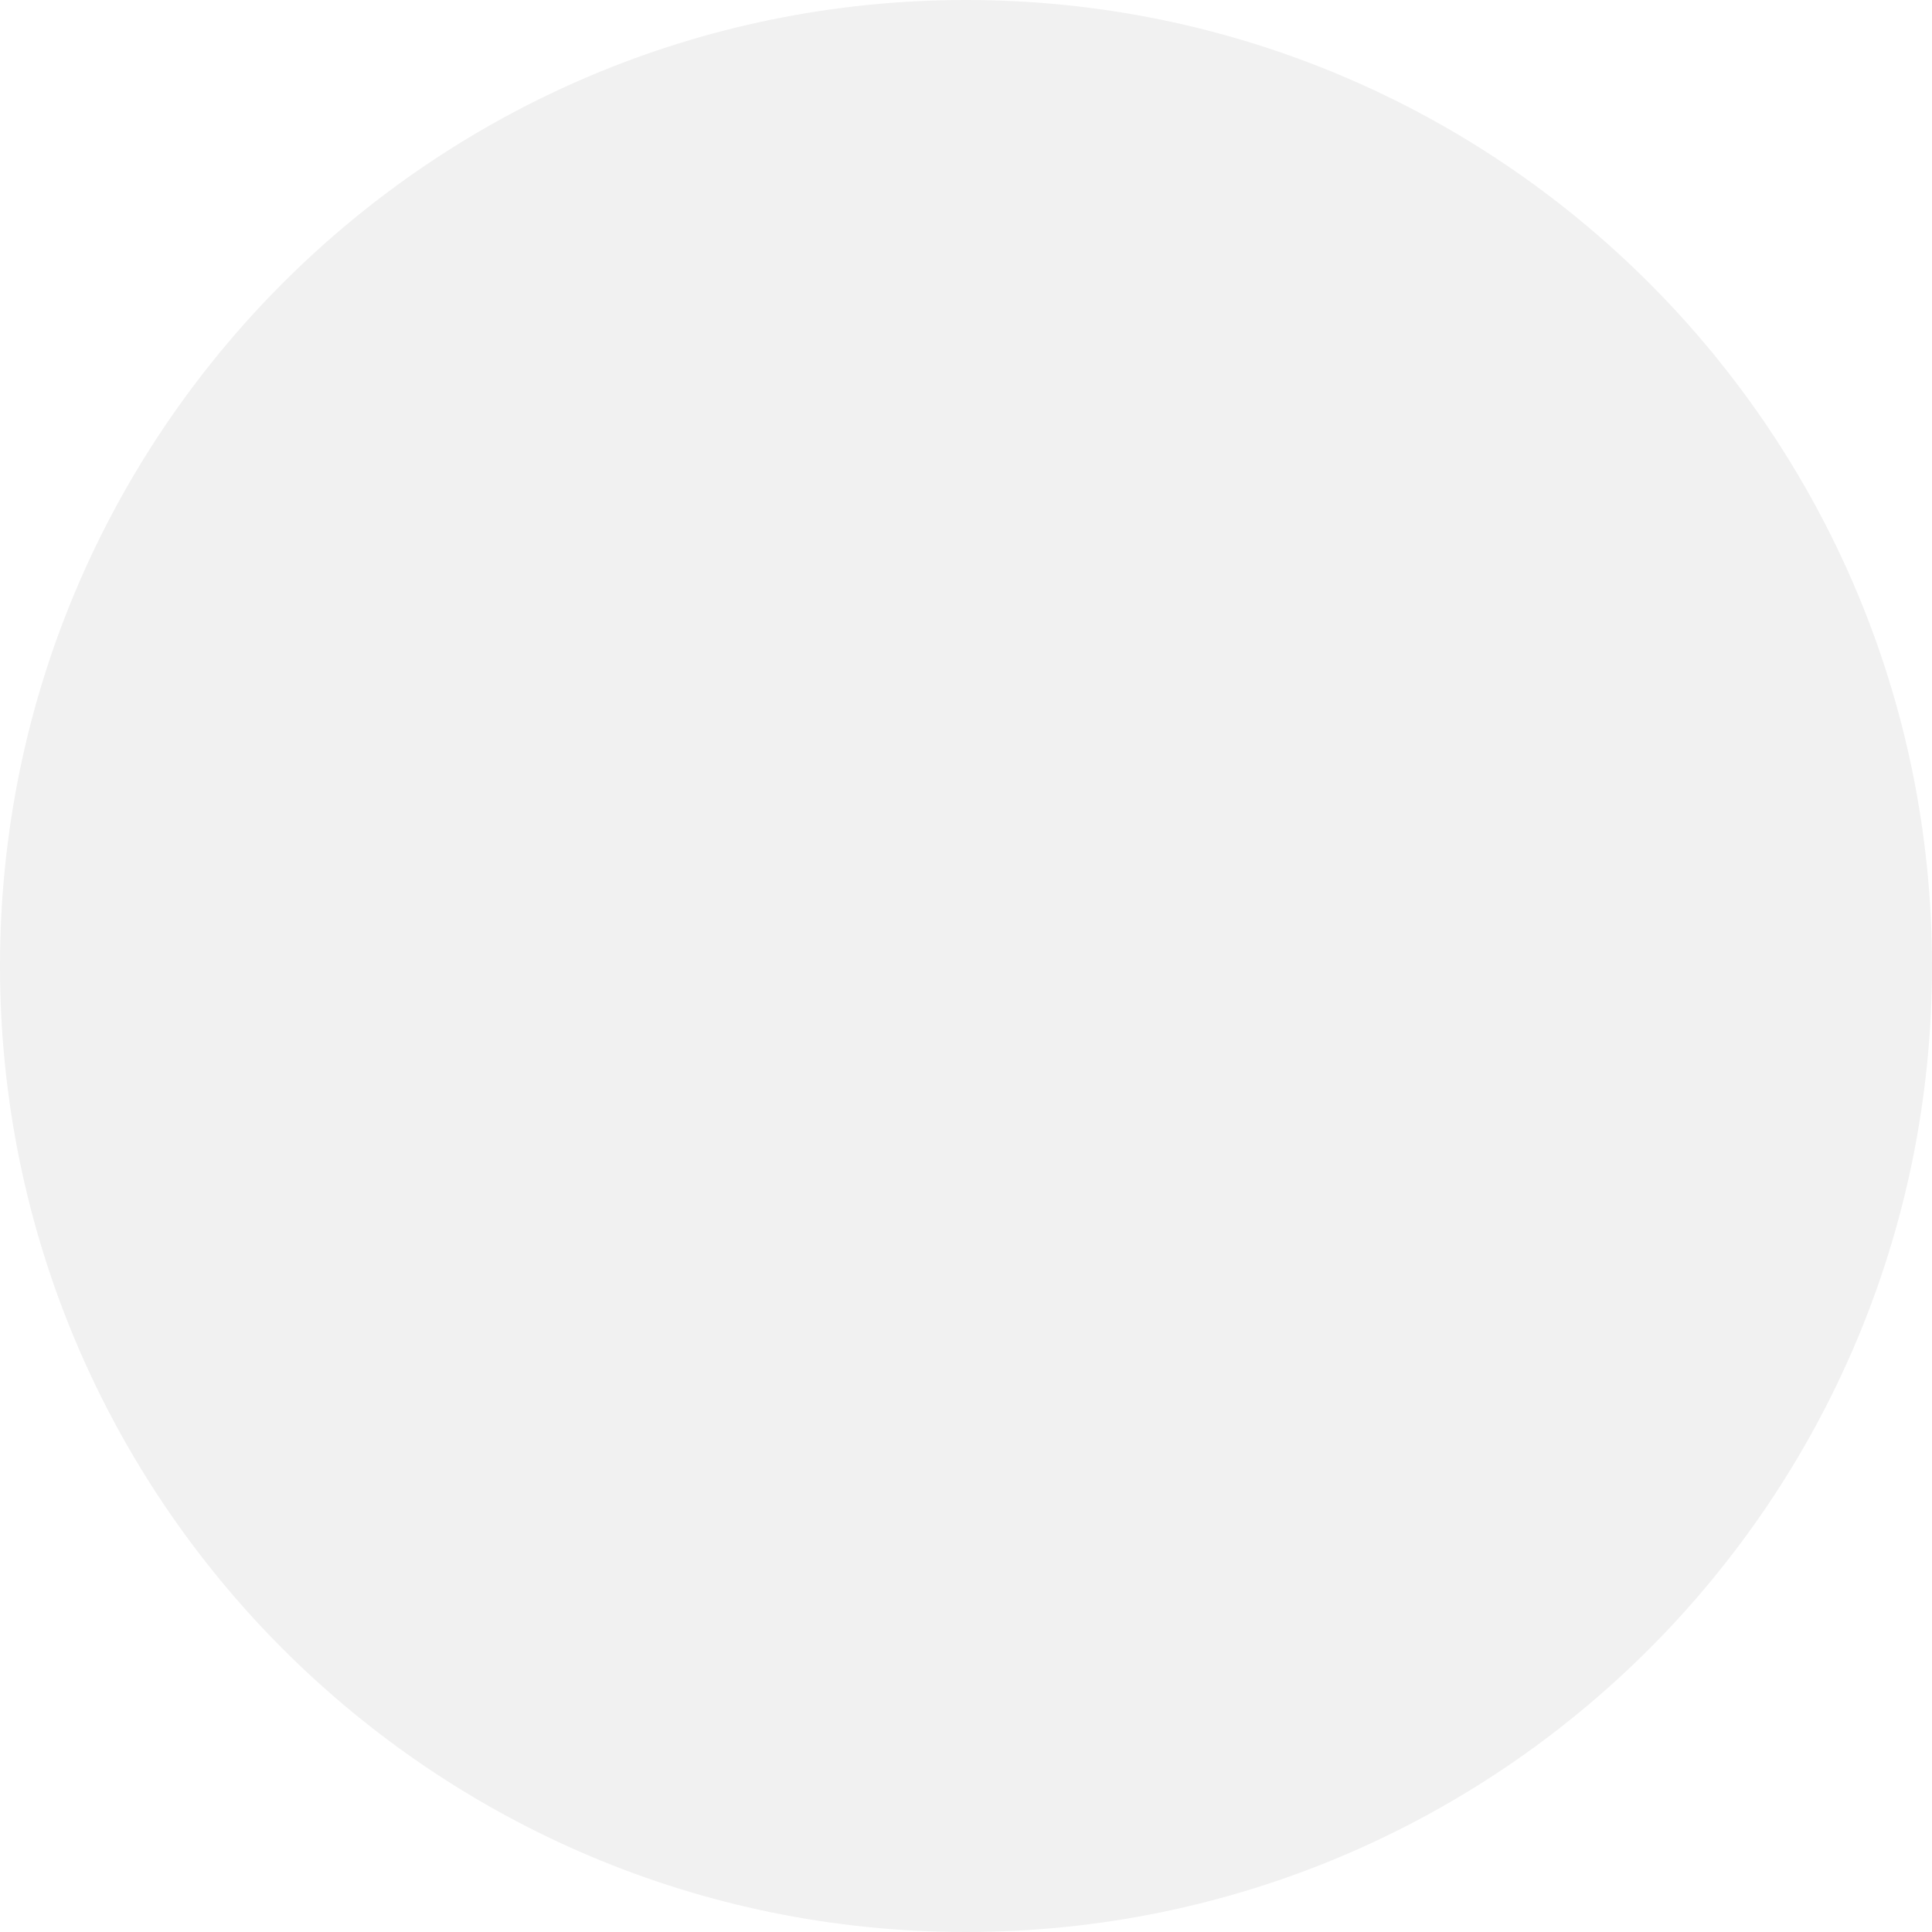
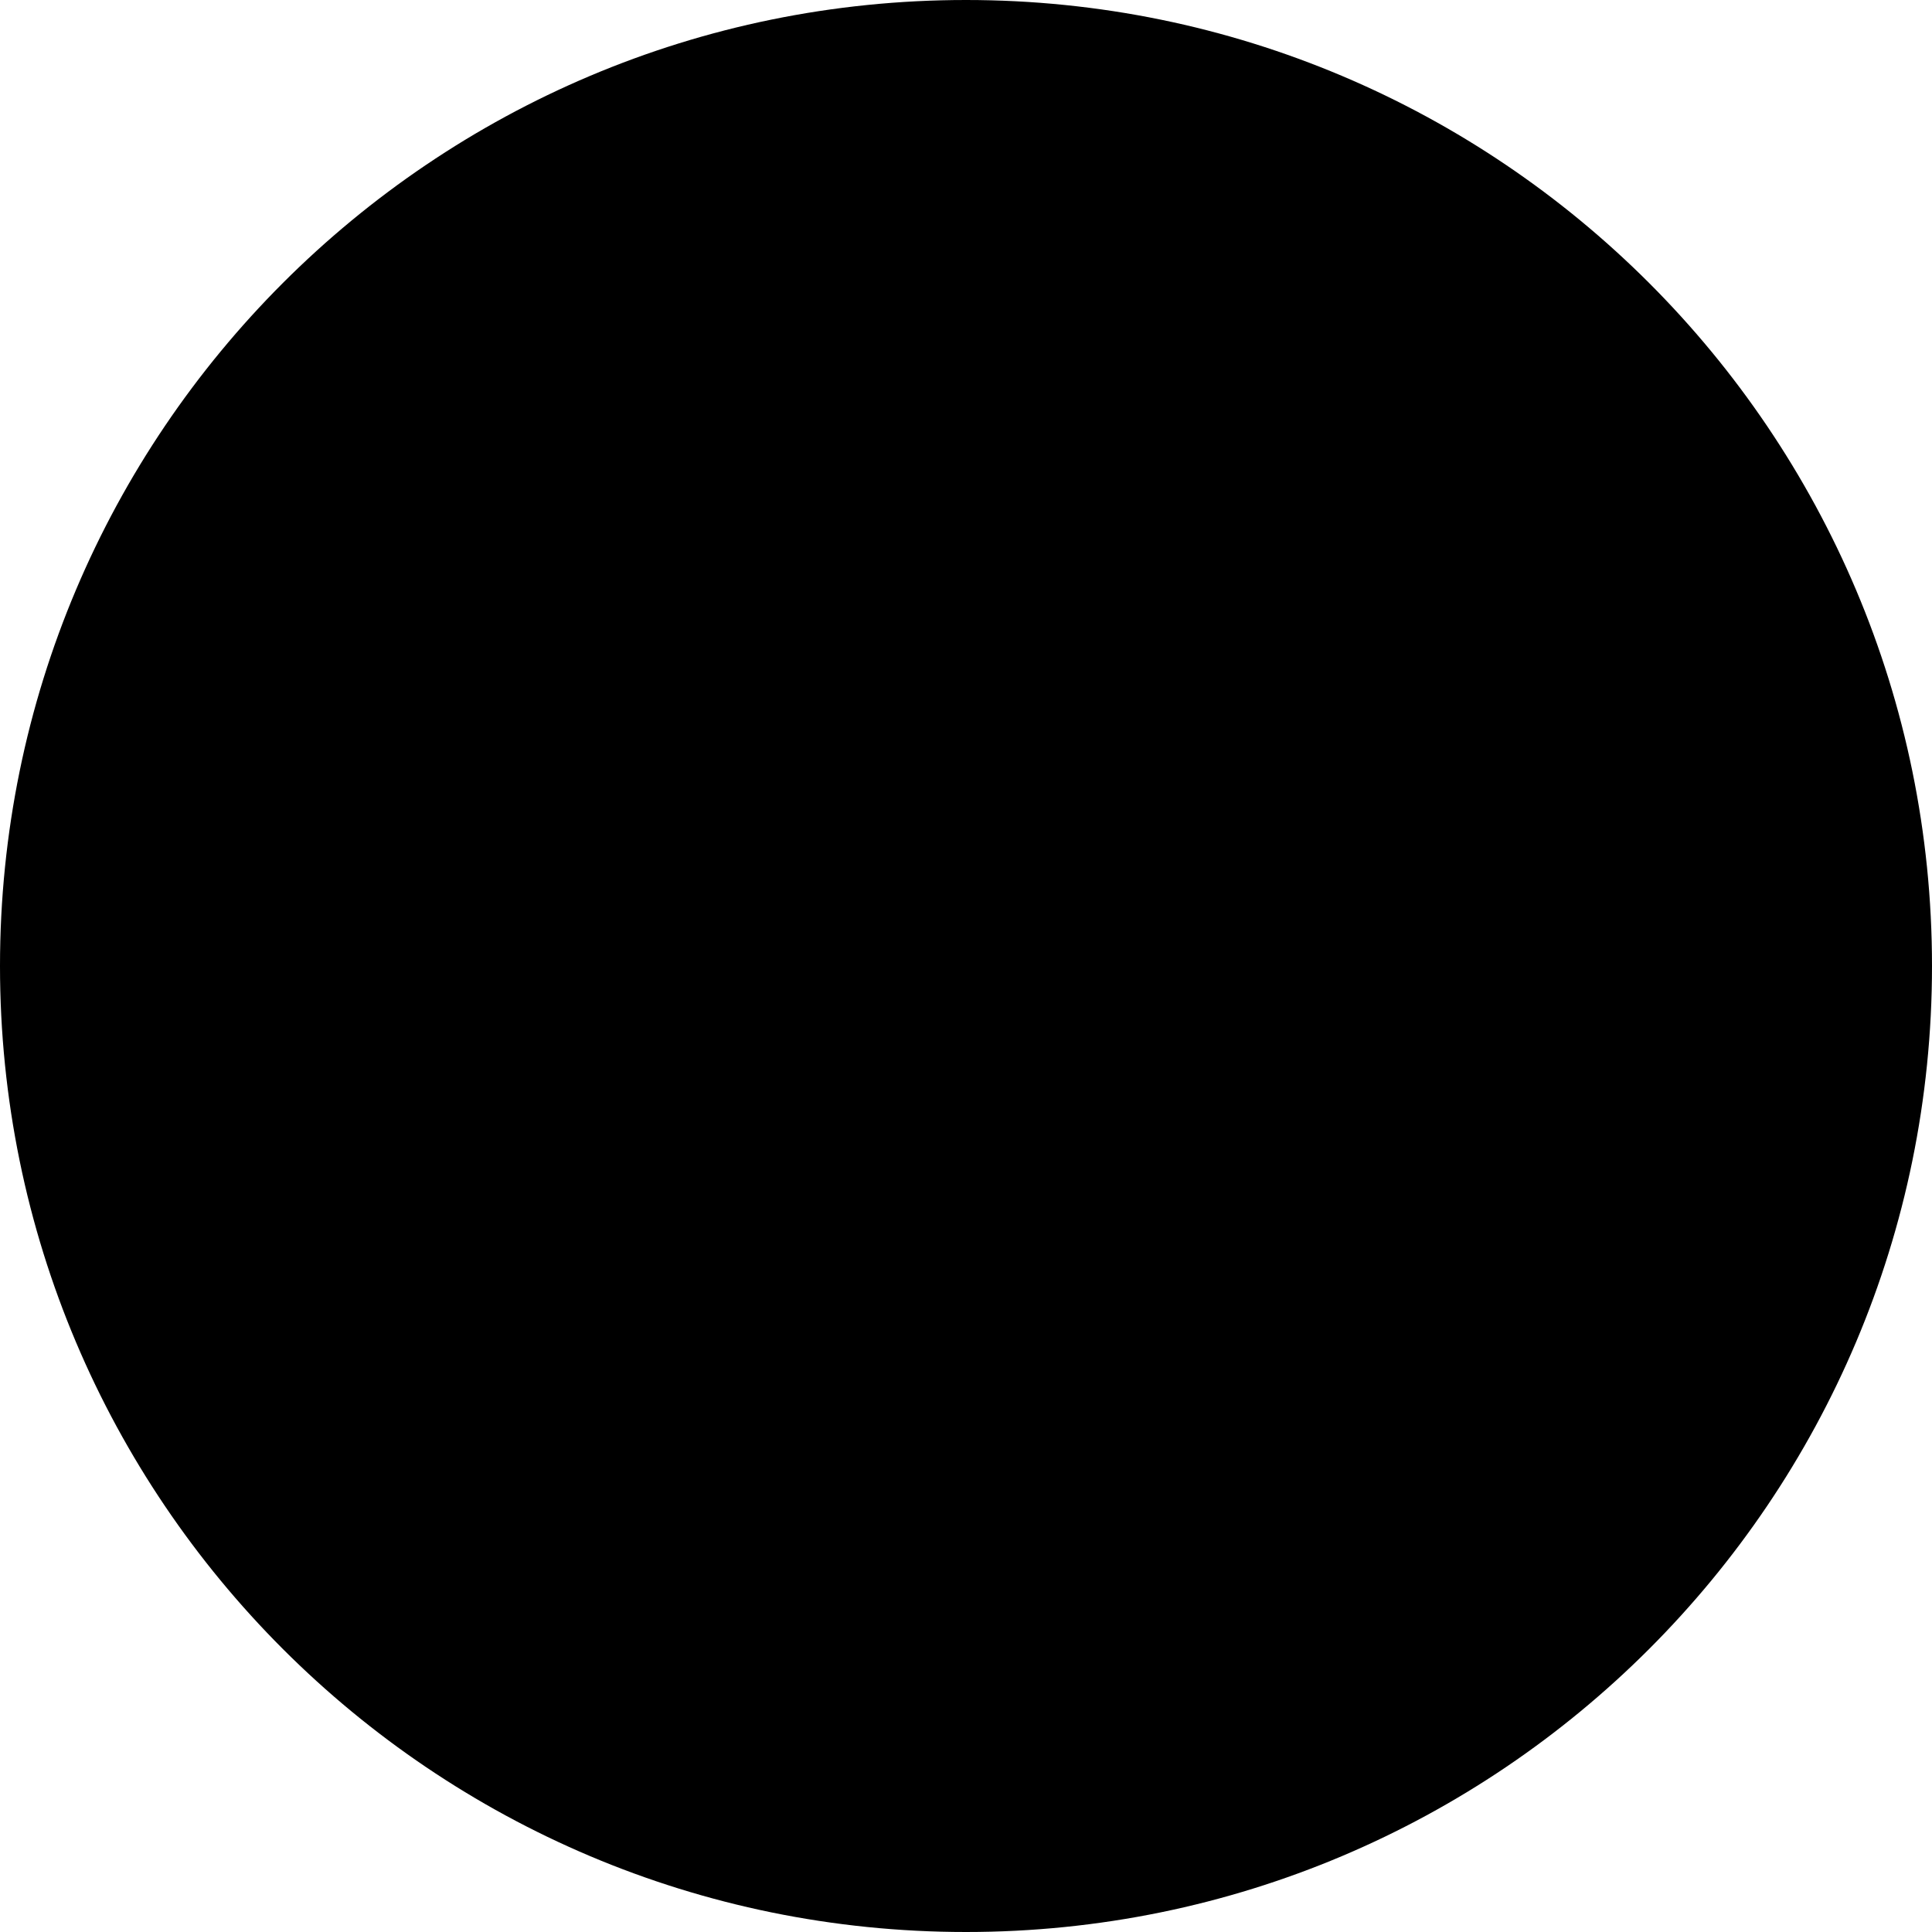
<svg xmlns="http://www.w3.org/2000/svg" version="1.1" id="Слой_1" x="0px" y="0px" viewBox="0 0 40 40" style="enable-background:new 0 0 40 40;" xml:space="preserve">
-   <circle fill="#F1F1F1" cx="20" cy="20" r="20" />
+   <circle fill="#000000" cx="20" cy="20" r="20" />
</svg>
